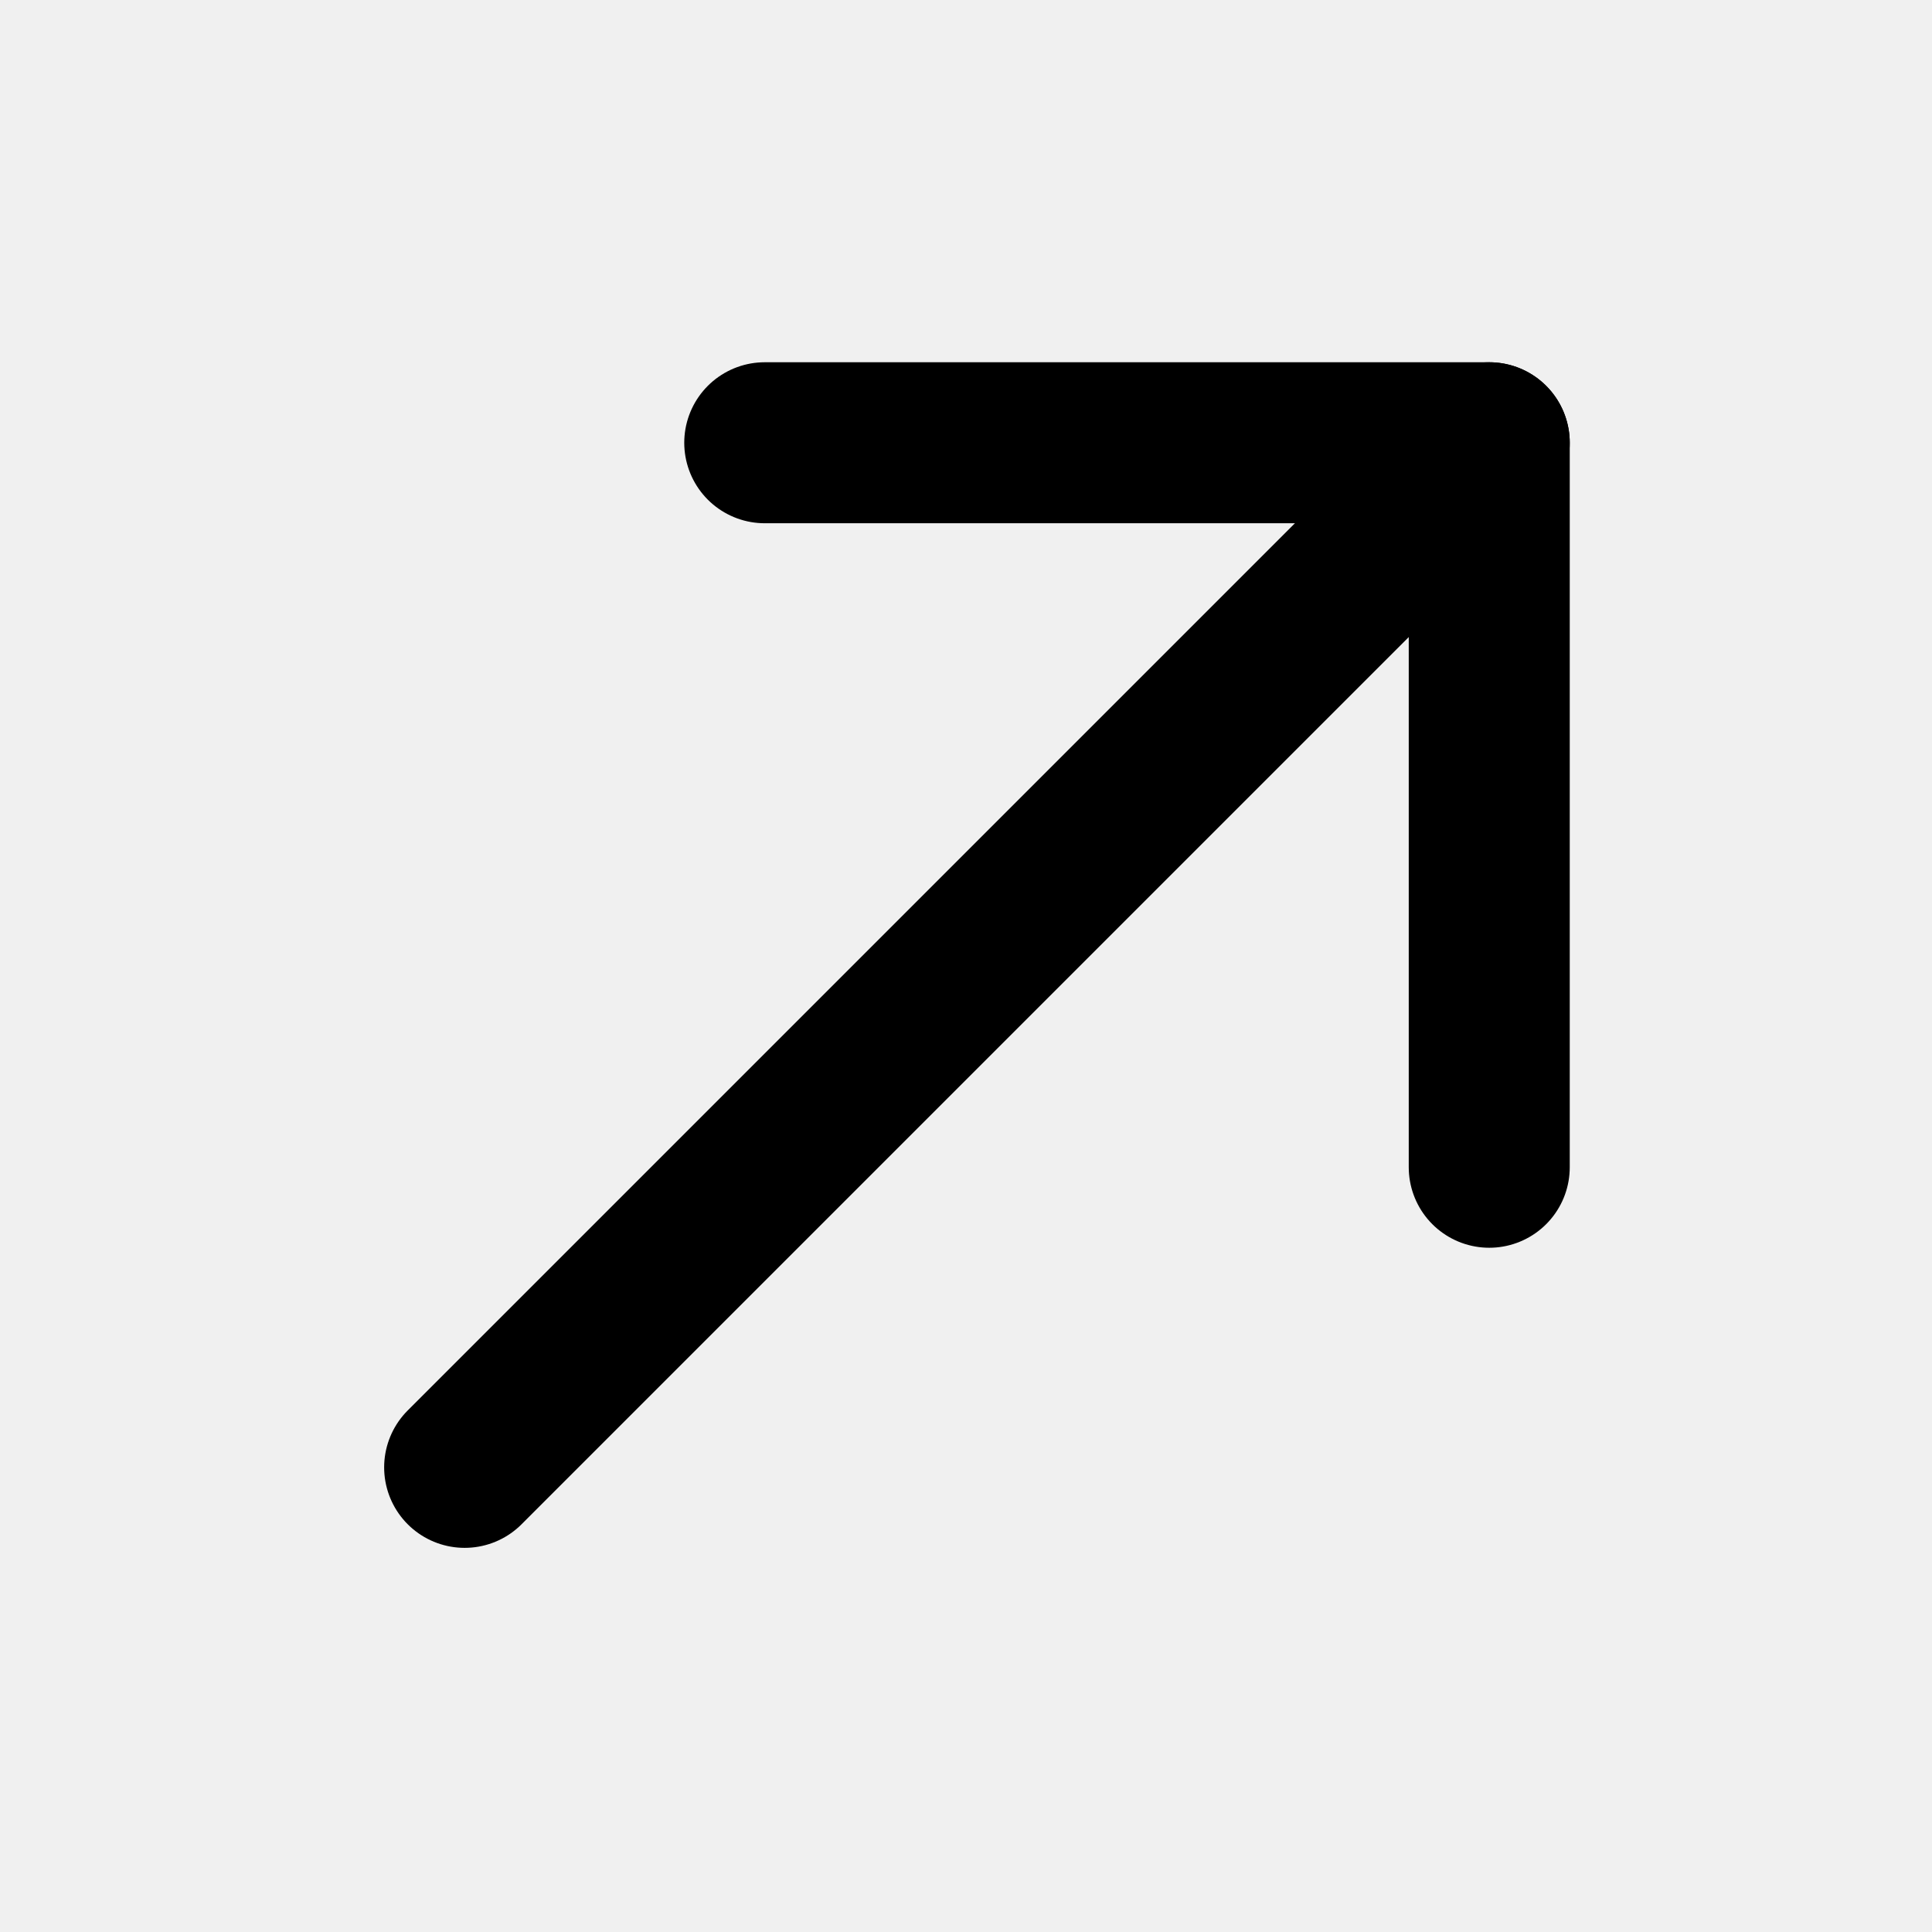
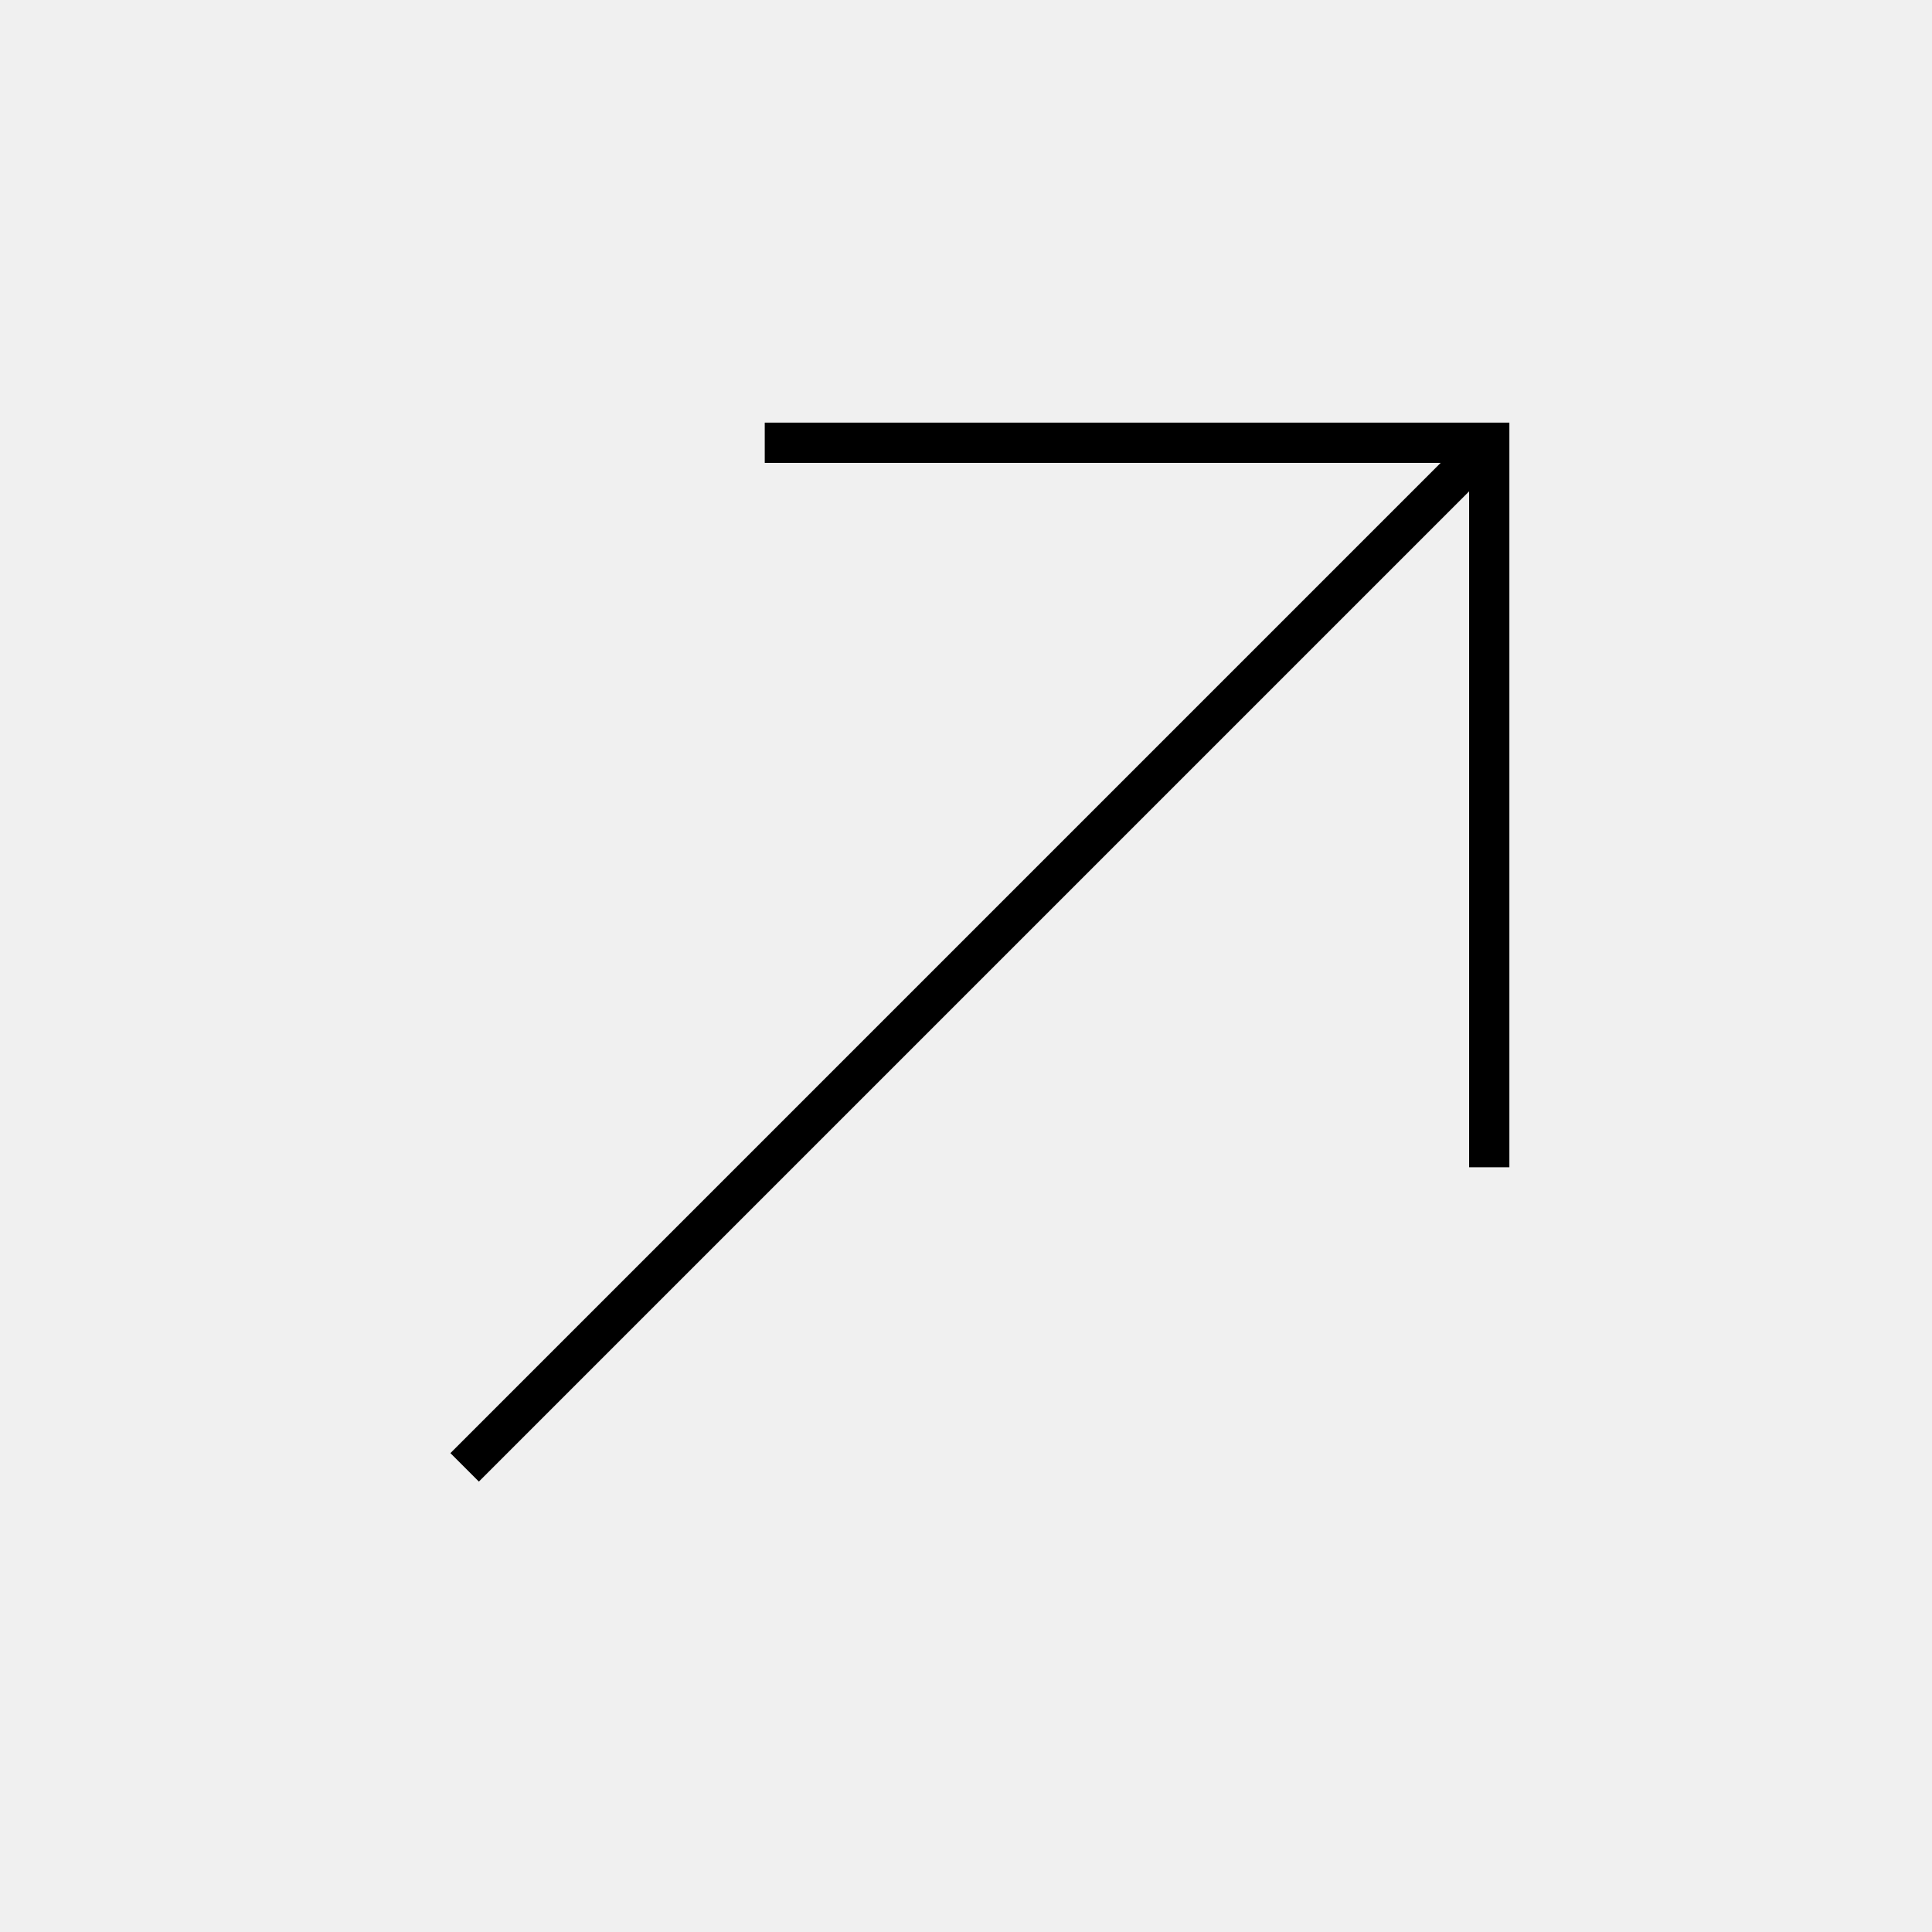
<svg xmlns="http://www.w3.org/2000/svg" width="800px" height="800px" viewBox="0 0 48 48" fill="none">
  <rect width="48" height="48" fill="white" fill-opacity="0.01" />
-   <path d="M19 11H37V29" stroke="#000000" stroke-width="4" stroke-linecap="round" stroke-linejoin="round" />
-   <path d="M11.544 36.456L37 11" stroke="#000000" stroke-width="4" stroke-linecap="round" stroke-linejoin="round" />
+   <path d="M19 11H37V29" stroke="#000000" strokeWidth="4" strokeLinecap="round" strokeLinejoin="round" />
+   <path d="M11.544 36.456L37 11" stroke="#000000" strokeWidth="4" strokeLinecap="round" strokeLinejoin="round" />
</svg>
